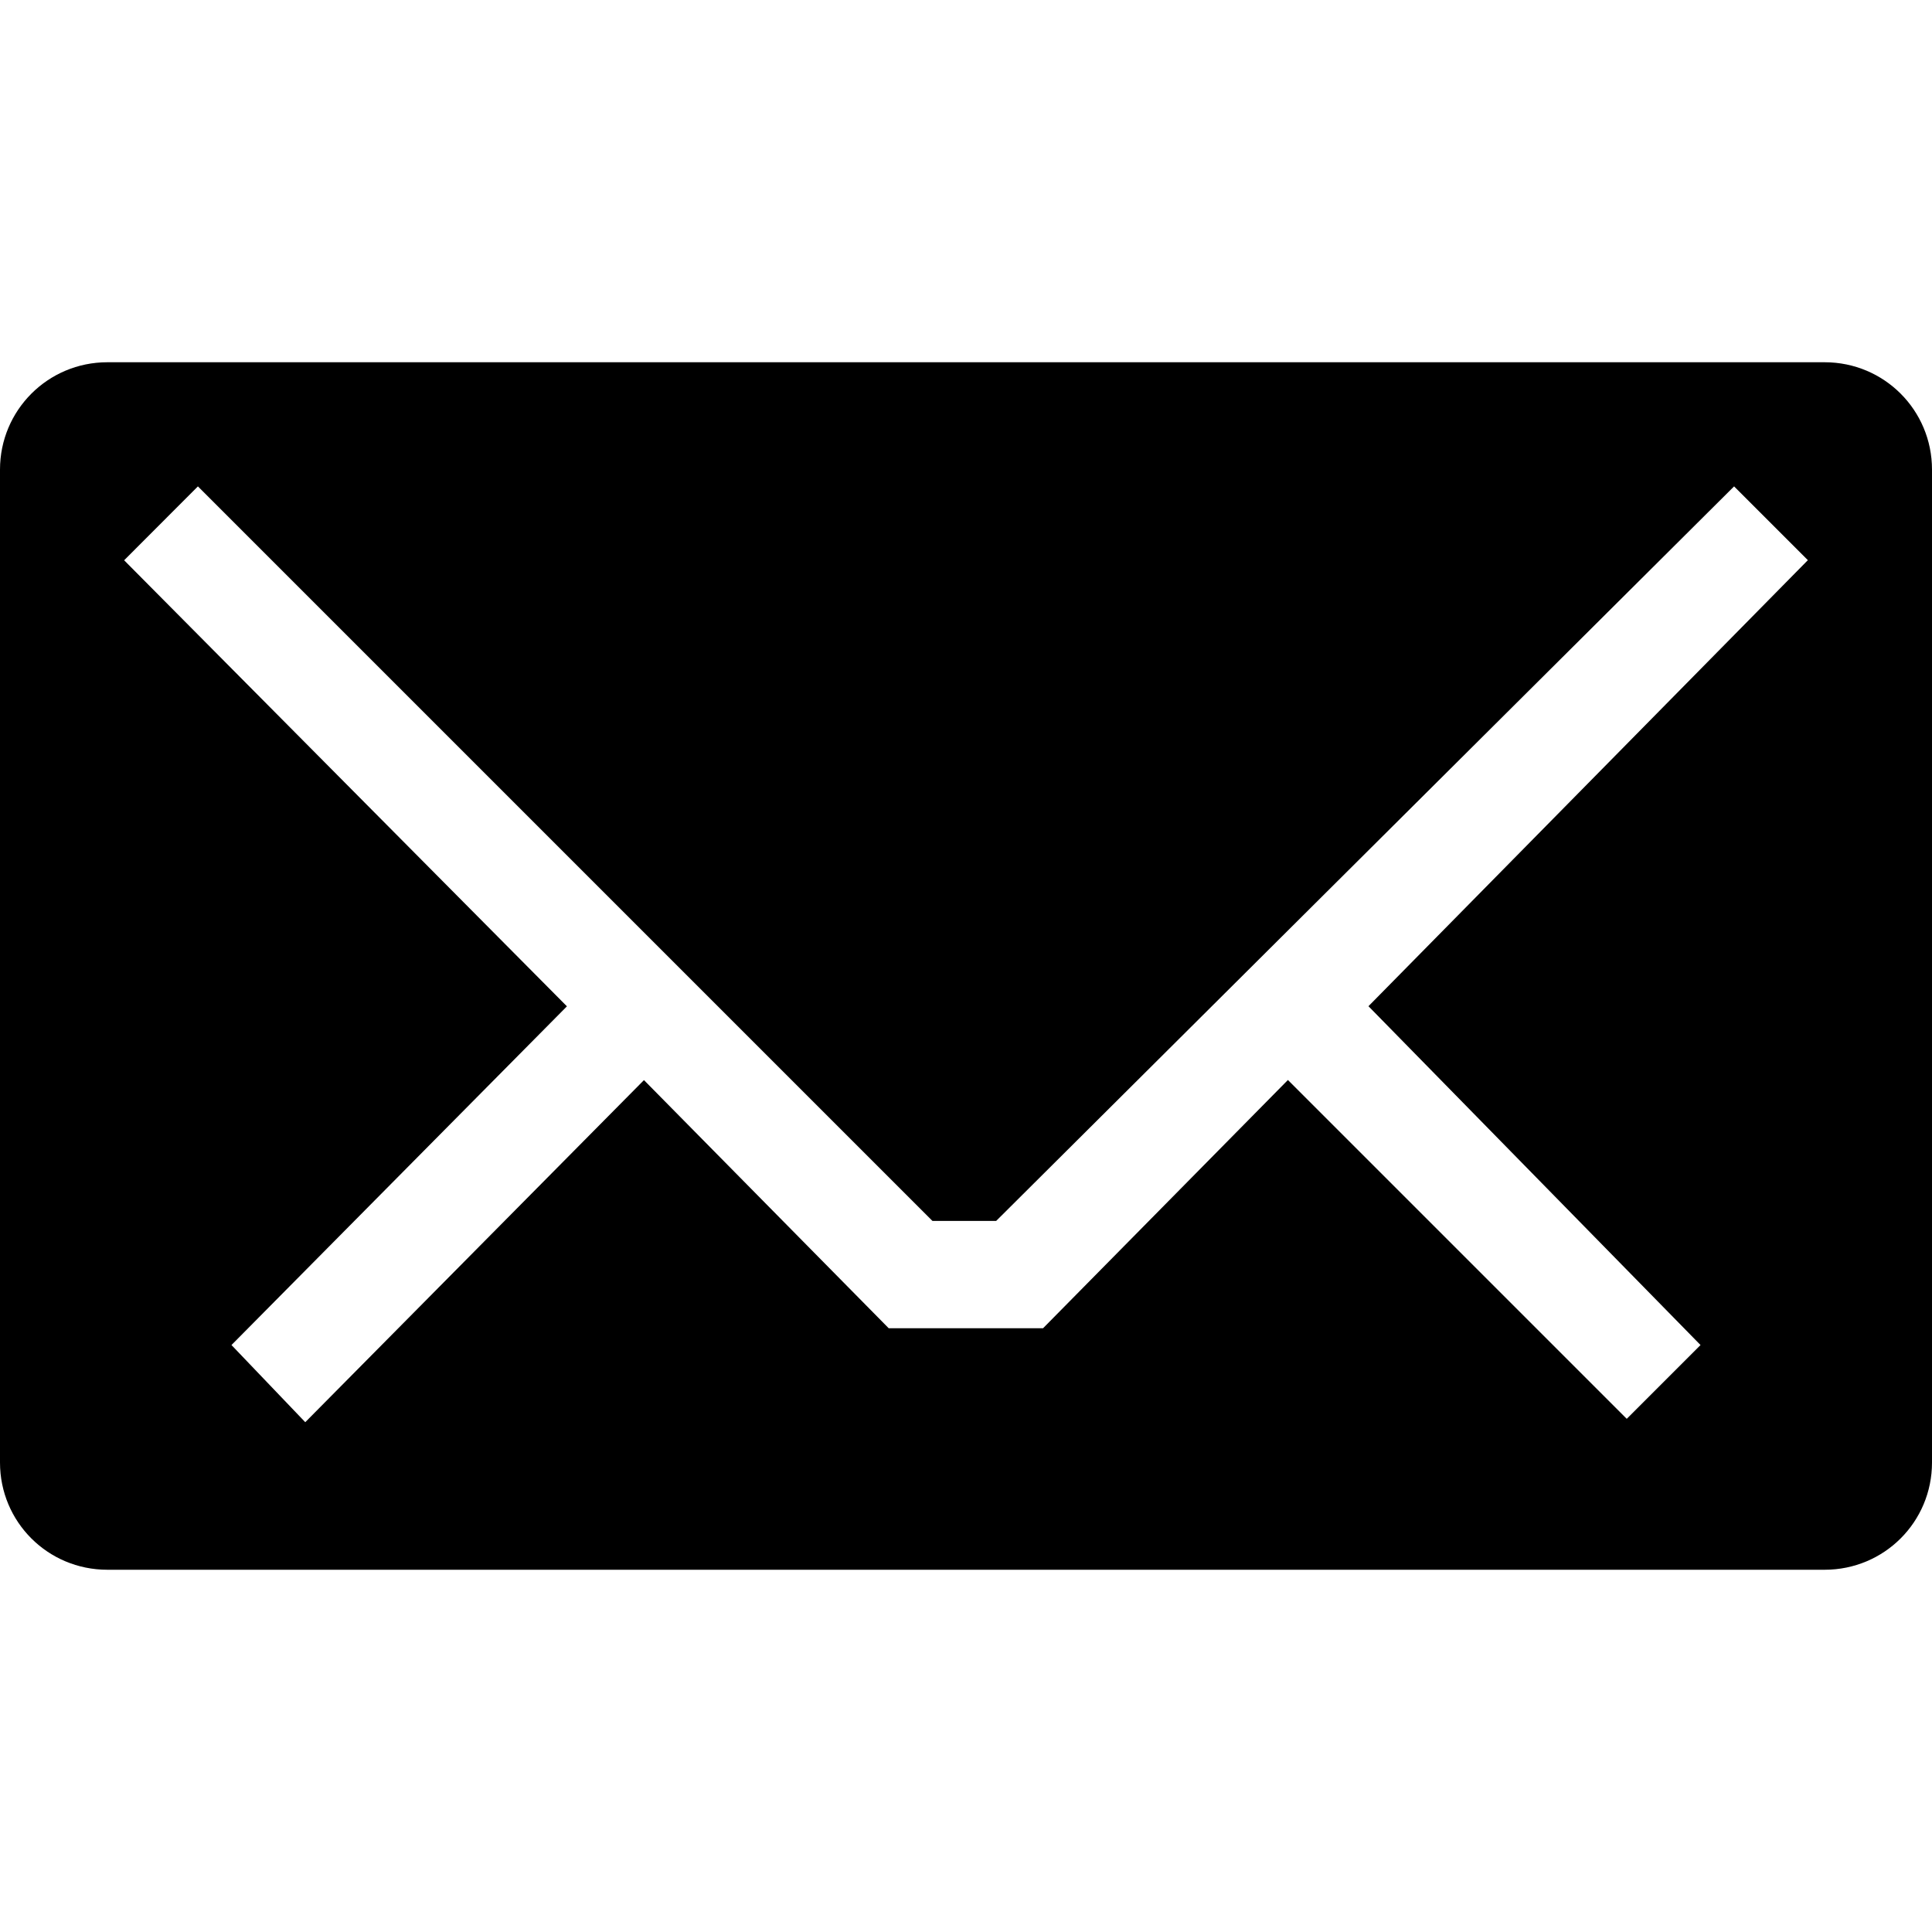
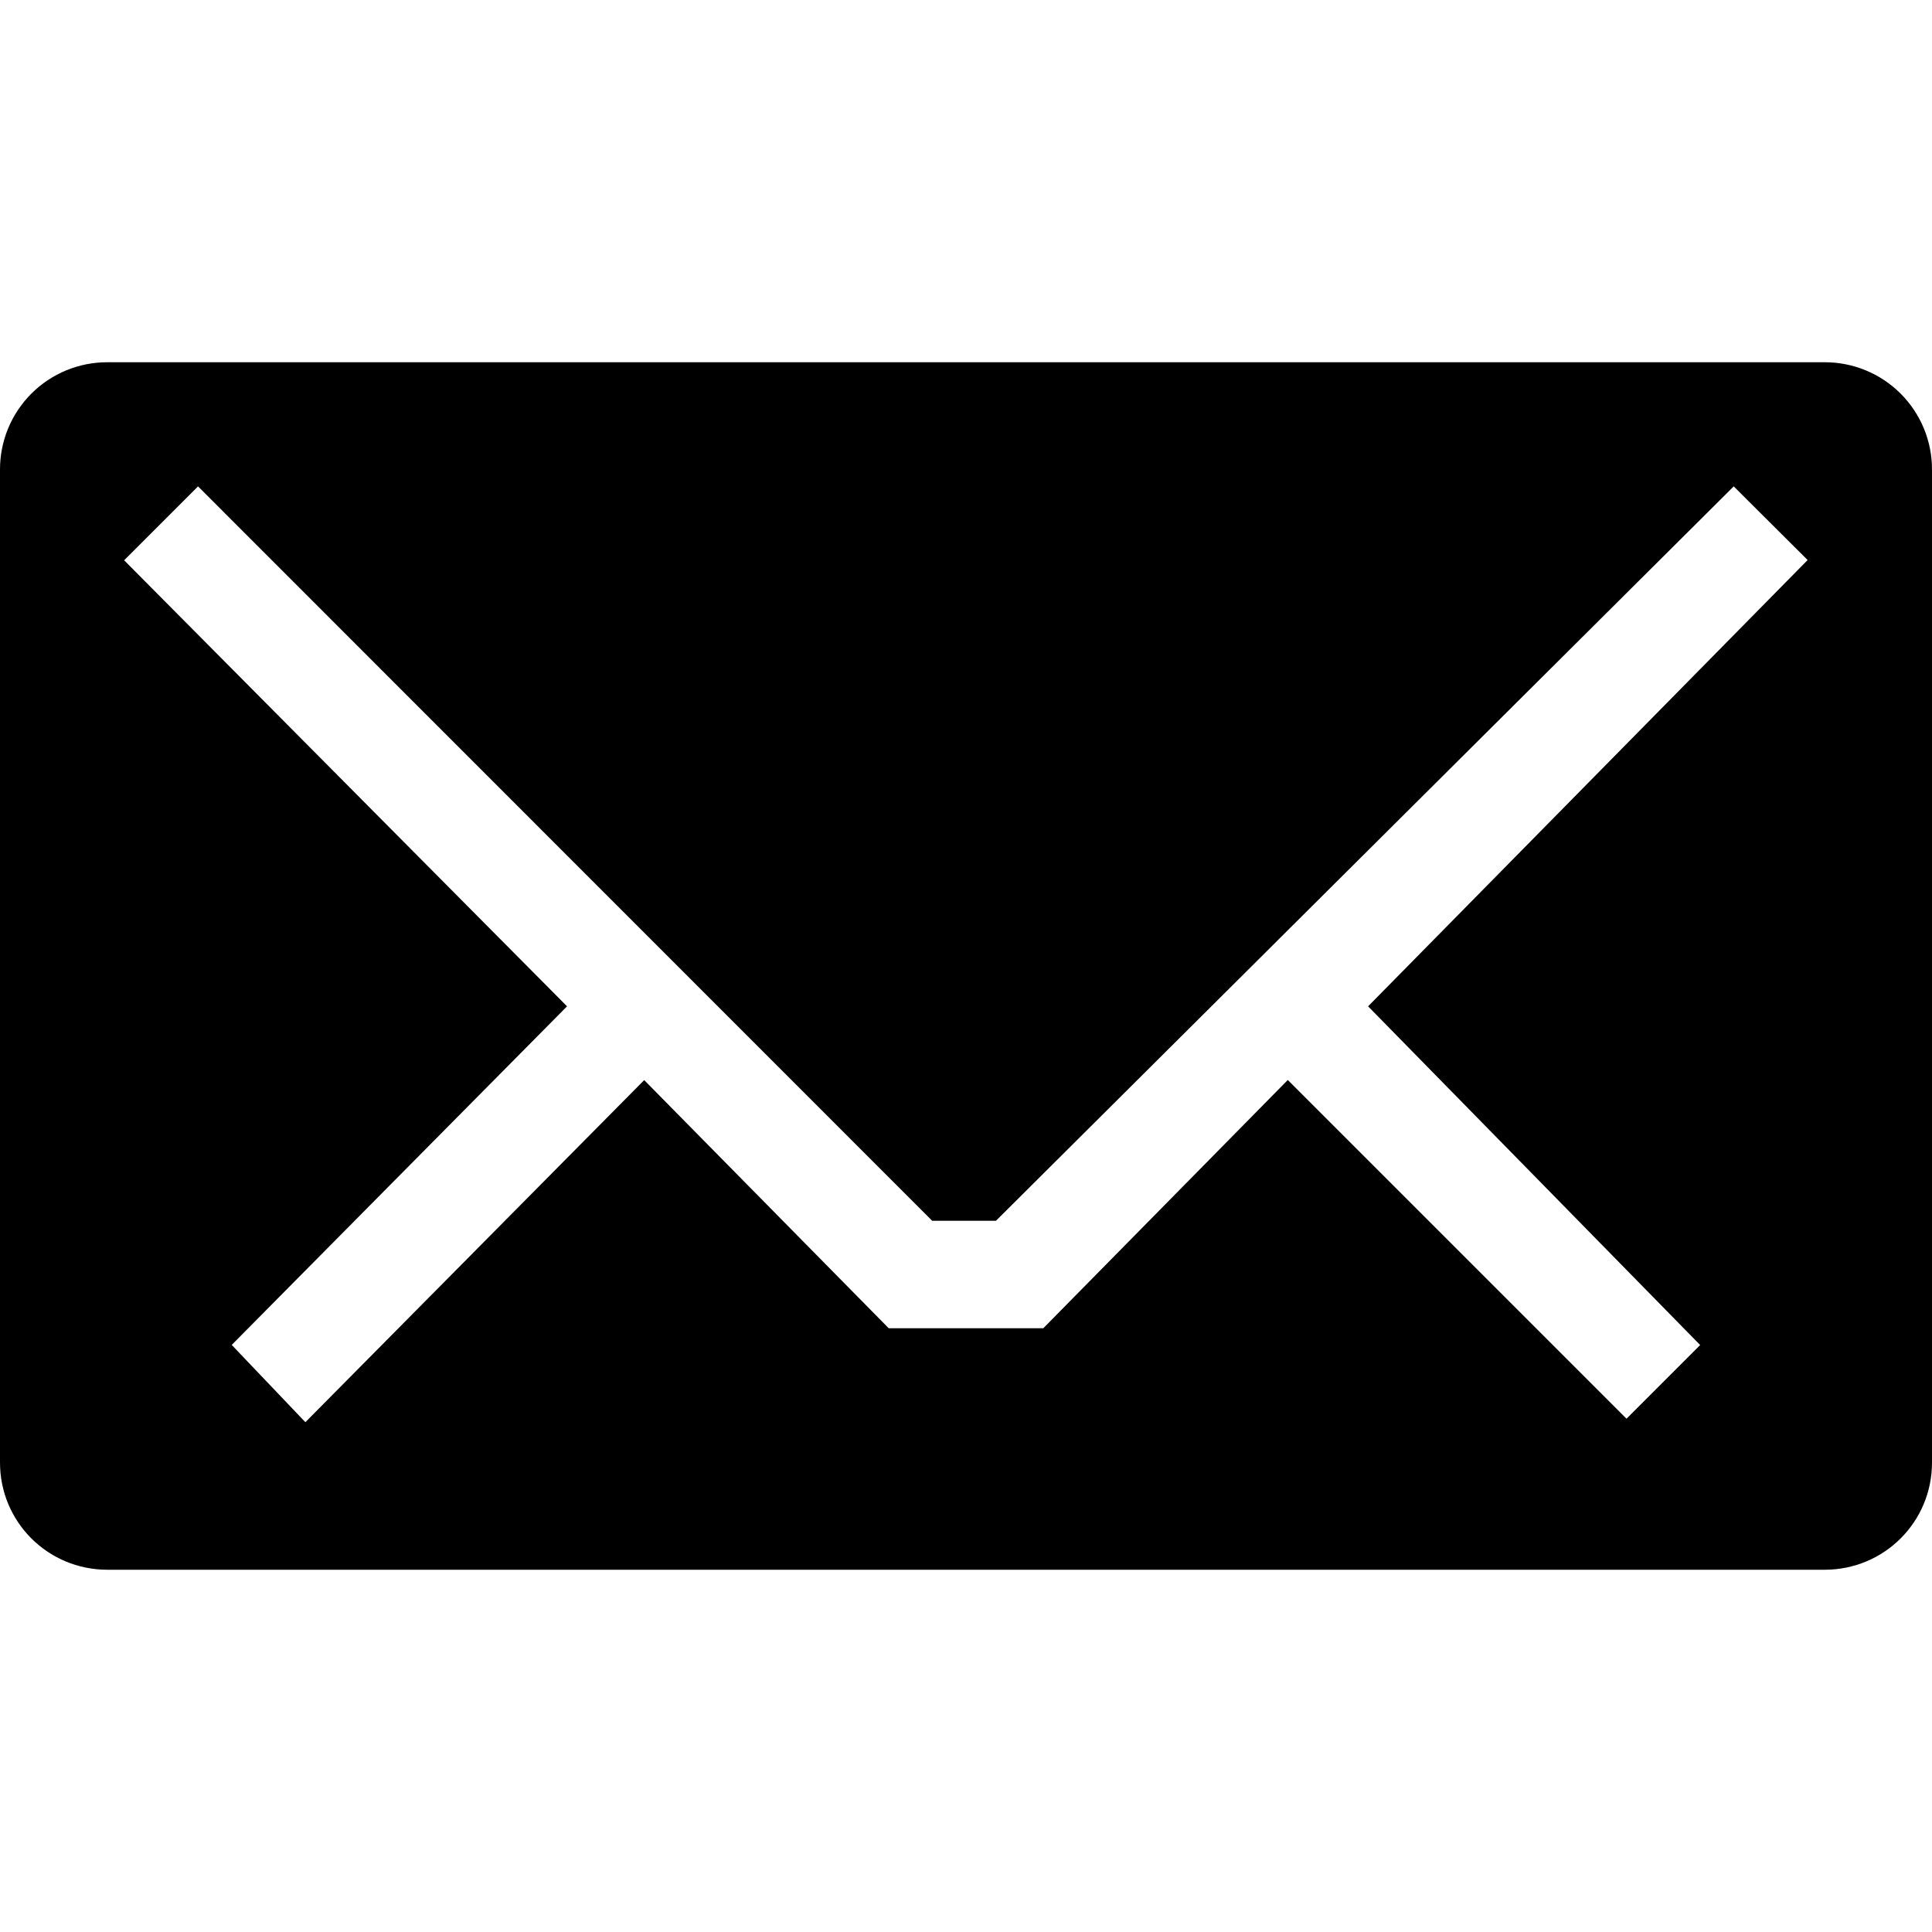
- <svg xmlns="http://www.w3.org/2000/svg" height="16" width="16" version="1.0">
-   <path d="m0.889 3c-0.492 0-0.889 0.397-0.889 0.889v8.223c0 0.492 0.396 0.888 0.889 0.888h14.222c0.493 0 0.889-0.396 0.889-0.888v-8.223c0-0.492-0.396-0.889-0.889-0.889zm0.75 1.028 6.083 6.083h0.528l6.111-6.083 0.611 0.611-3.639 3.694 2.75 2.806-0.611 0.611-2.806-2.806-2.028 2.056h-1.278l-2.027-2.055-2.805 2.833-0.611-0.639 2.778-2.805-3.667-3.694z" />
+ <svg xmlns="http://www.w3.org/2000/svg" height="16" width="16" version="1">
+   <path d="M.89 3a.887.887 0 0 0-.89.89v8.222c0 .492.396.888.89.888h14.22c.494 0 .89-.396.89-.888V3.89a.887.887 0 0 0-.89-.89zm.75 1.028L7.72 10.11h.528l6.11-6.082.612.61-3.64 3.696 2.75 2.805-.61.61-2.805-2.805L8.64 11H7.36L5.335 8.945l-2.806 2.833-.61-.64 2.777-2.804L1.028 4.64z" />
</svg>
